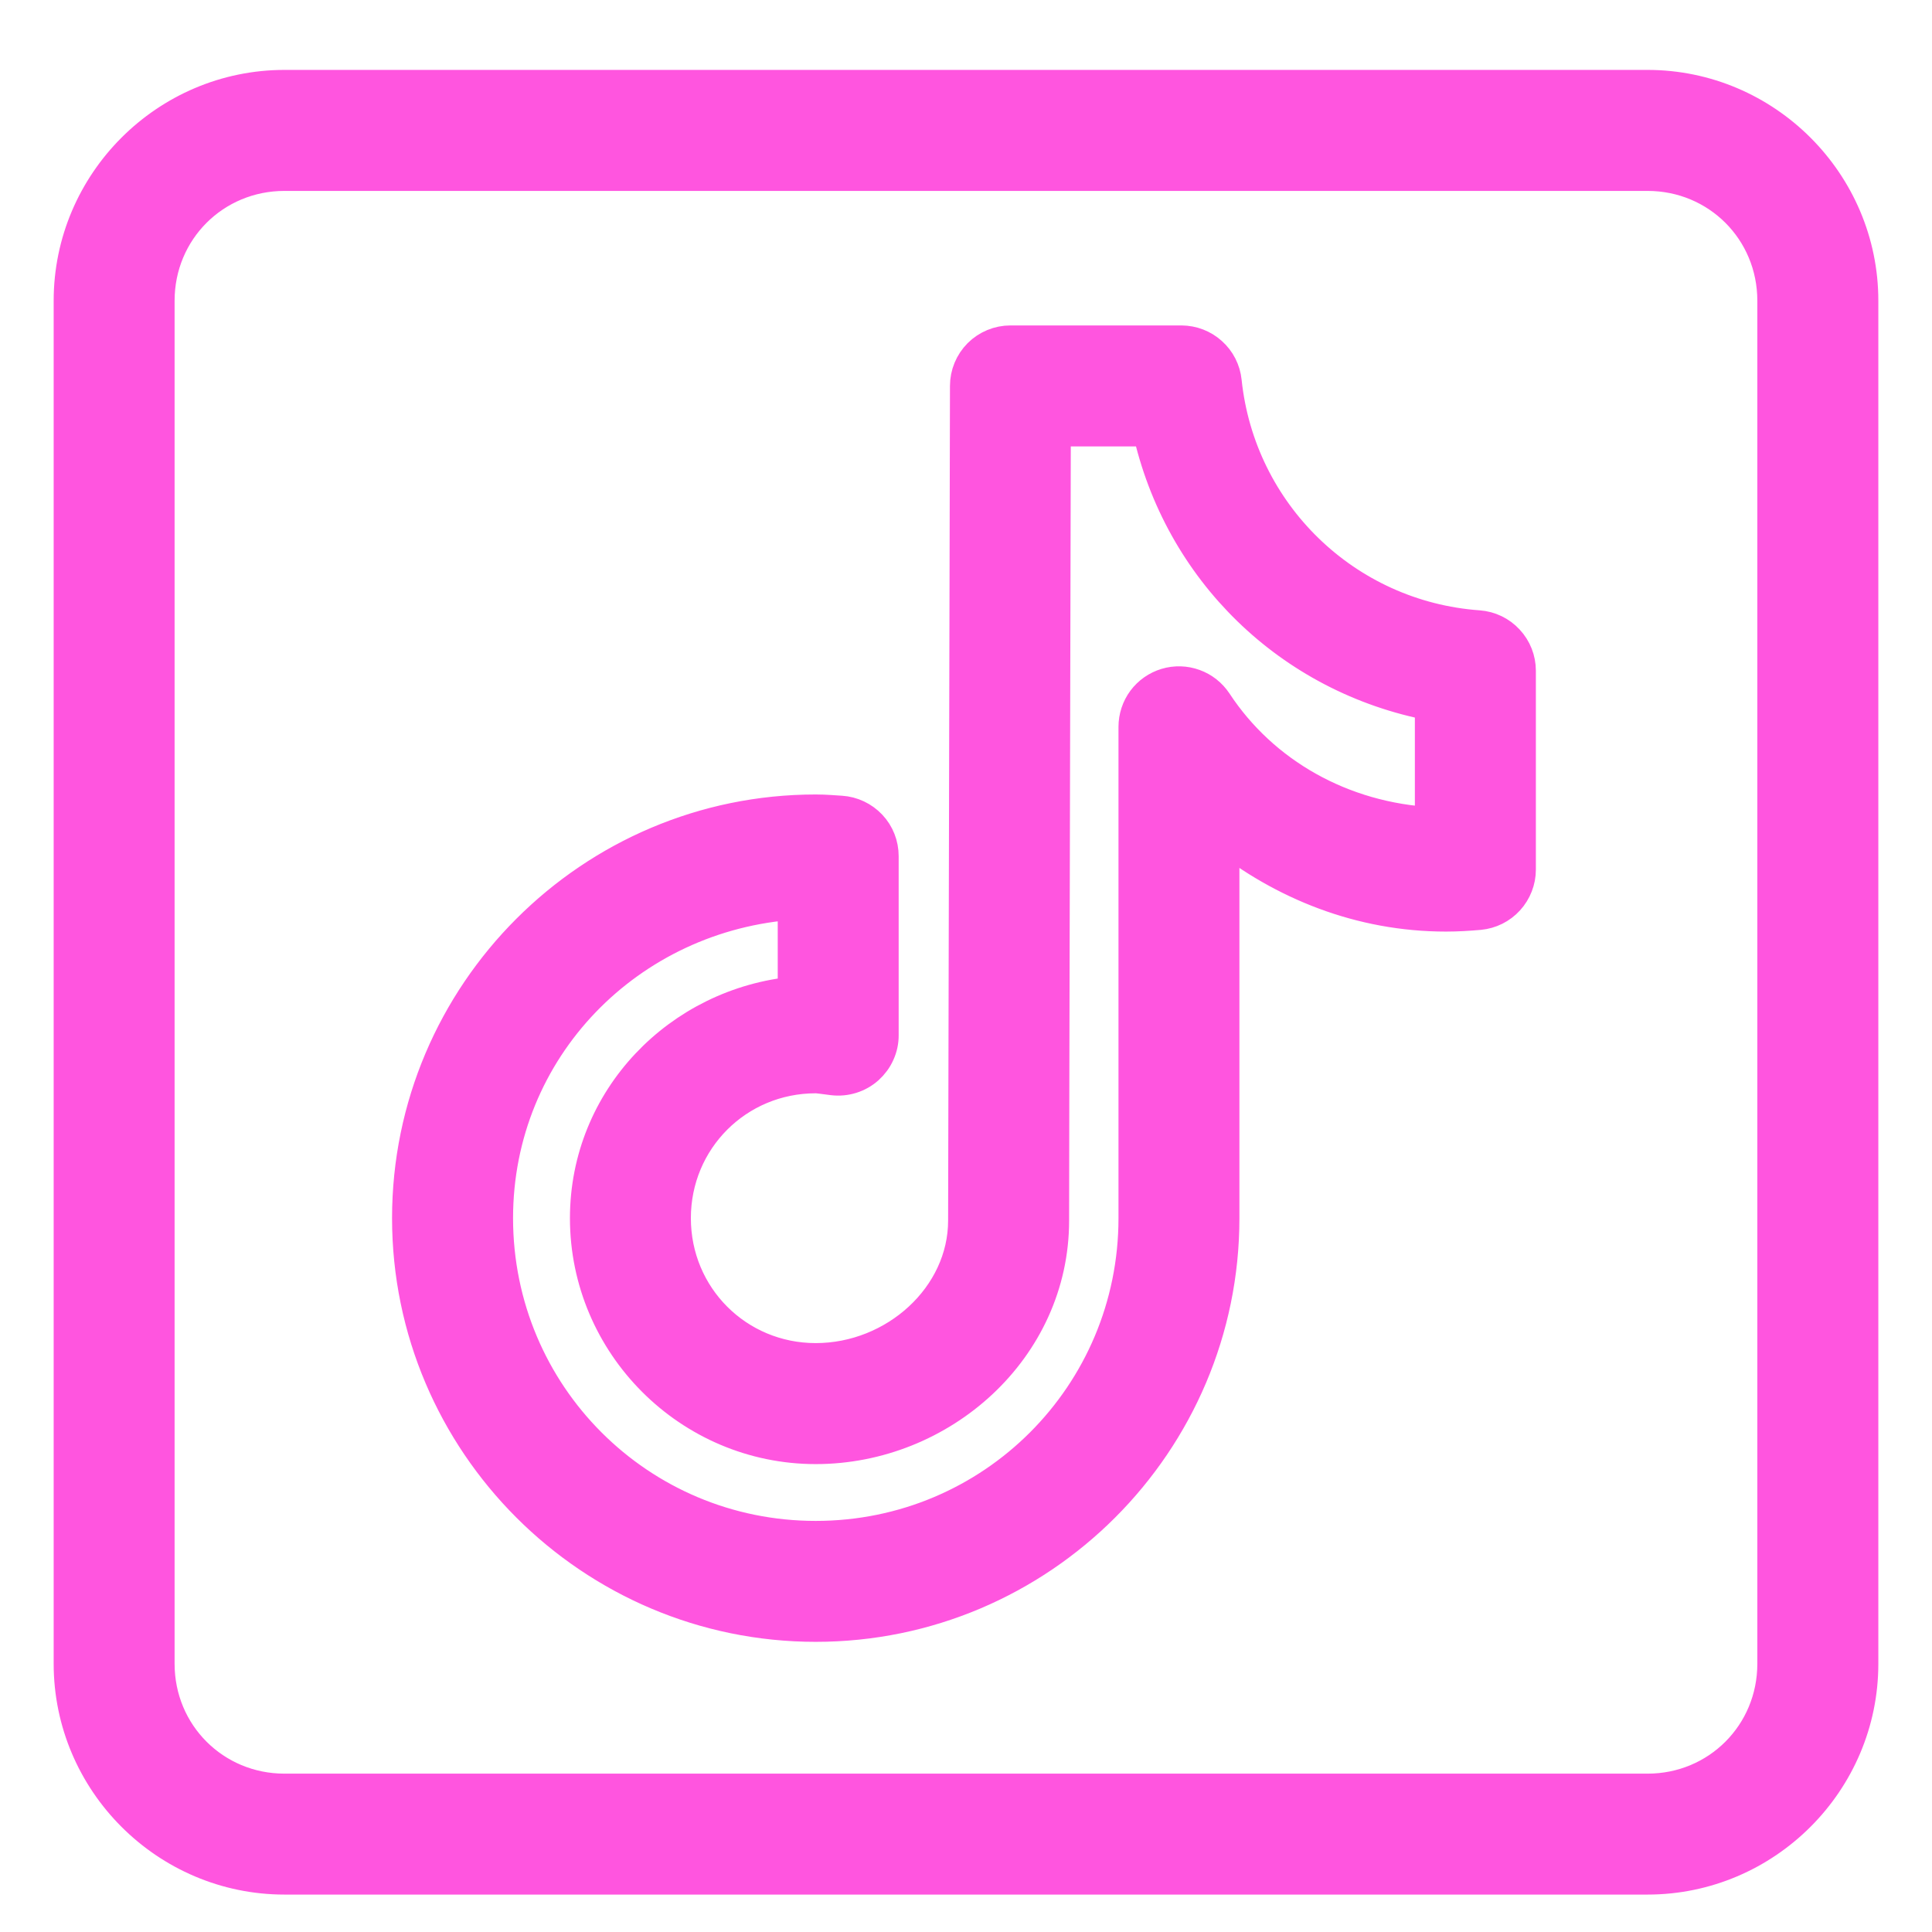
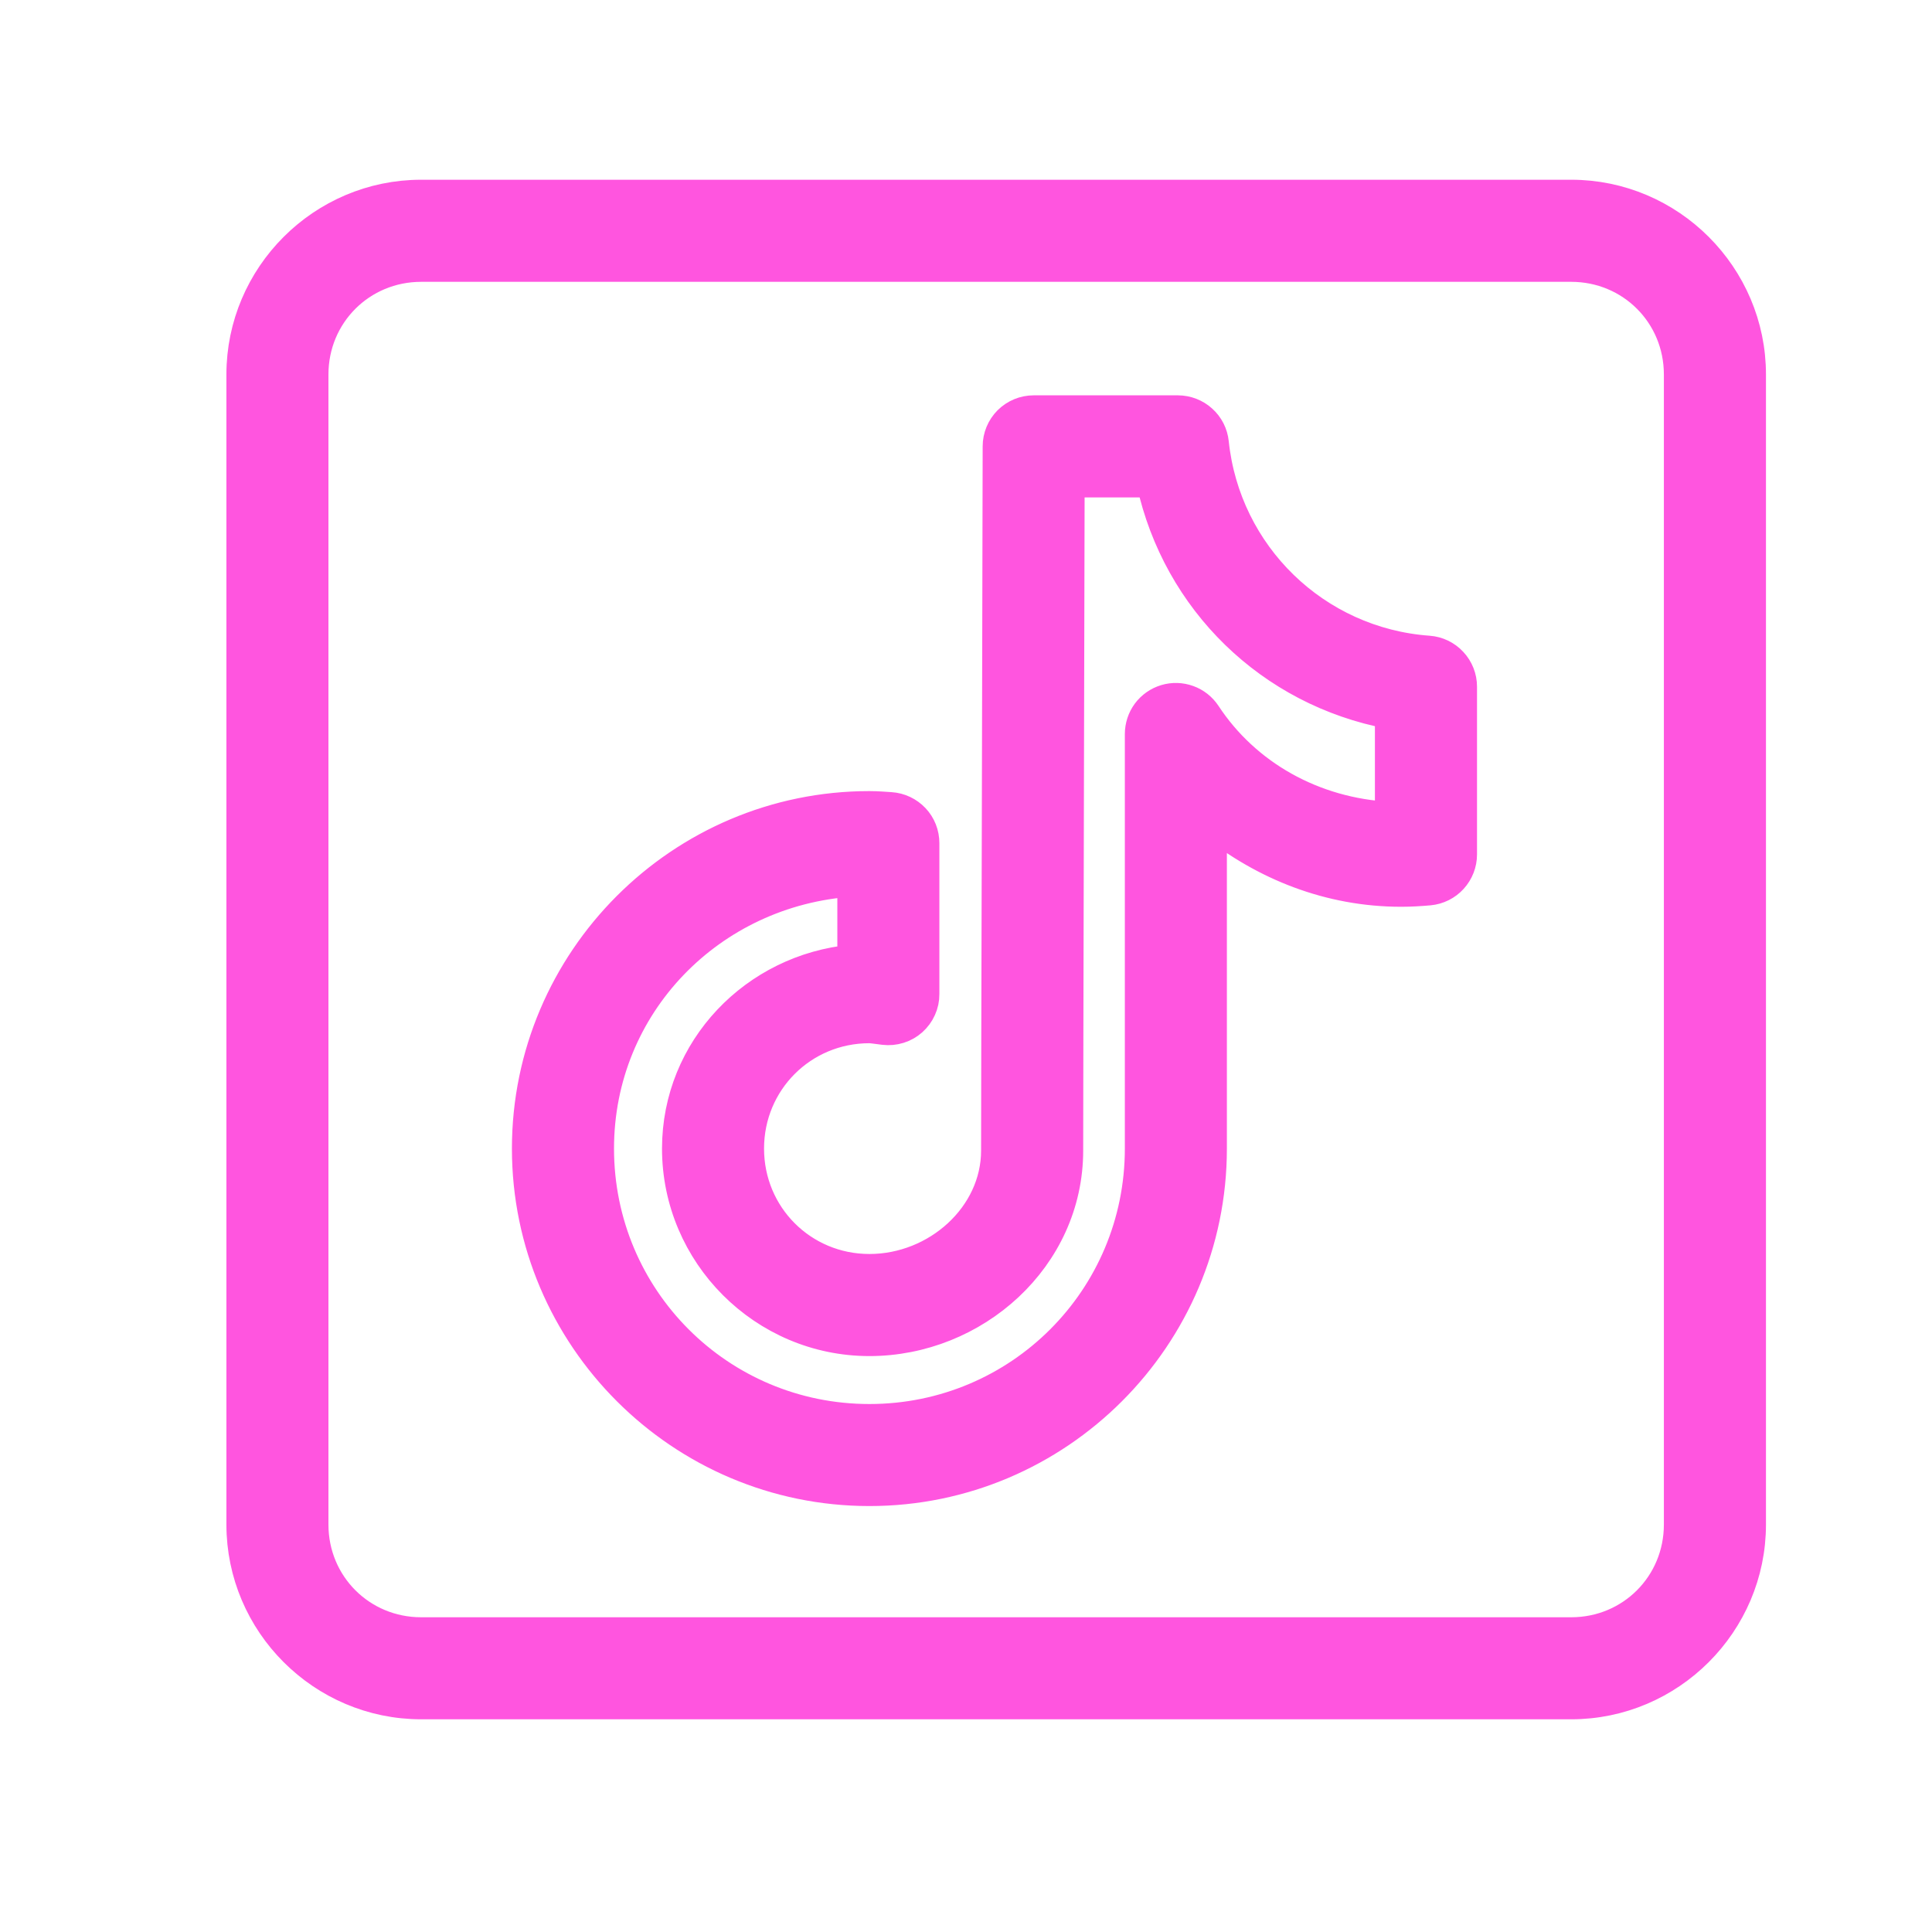
- <svg xmlns="http://www.w3.org/2000/svg" width="27" height="27" viewBox="0 0 27 27" fill="none">
-   <path d="M3.976 1.227C2.339 1.227 1 2.566 1 4.203V23.251C1 24.888 2.339 26.227 3.976 26.227H23.024C24.661 26.227 26 24.888 26 23.251V4.203C26 2.566 24.661 1.227 23.024 1.227H3.976ZM3.976 2.418H23.024C24.019 2.418 24.809 3.208 24.809 4.203V23.251C24.809 24.246 24.019 25.037 23.024 25.037H3.976C2.981 25.037 2.19 24.246 2.19 23.251V4.203C2.19 3.208 2.981 2.418 3.976 2.418ZM14.121 4.798C13.963 4.798 13.812 4.861 13.7 4.972C13.589 5.084 13.526 5.235 13.526 5.393C13.526 5.393 13.519 8.294 13.513 11.203C13.51 12.657 13.506 14.113 13.504 15.209C13.501 16.305 13.5 16.999 13.5 17.057C13.5 18.137 12.519 19.02 11.4 19.02C10.291 19.02 9.405 18.134 9.405 17.024C9.405 15.915 10.291 15.029 11.4 15.029C11.438 15.029 11.514 15.041 11.643 15.057C11.727 15.067 11.812 15.059 11.892 15.034C11.973 15.009 12.047 14.967 12.11 14.911C12.172 14.855 12.223 14.787 12.257 14.71C12.292 14.633 12.31 14.55 12.309 14.465V11.965C12.309 11.813 12.252 11.667 12.148 11.557C12.044 11.447 11.903 11.38 11.752 11.37C11.659 11.365 11.542 11.353 11.4 11.353C8.276 11.353 5.729 13.899 5.729 17.024C5.729 20.149 8.276 22.695 11.4 22.695C14.525 22.695 17.071 20.149 17.071 17.024V11.638C17.937 12.33 19.016 12.769 20.208 12.769C20.371 12.769 20.525 12.759 20.673 12.746C20.821 12.732 20.958 12.664 21.058 12.554C21.158 12.444 21.214 12.301 21.214 12.153V9.373C21.214 9.223 21.157 9.078 21.054 8.968C20.952 8.857 20.811 8.79 20.662 8.779C18.79 8.645 17.297 7.187 17.103 5.332C17.088 5.186 17.019 5.05 16.909 4.952C16.8 4.853 16.658 4.799 16.511 4.798H14.121ZM14.715 5.989H16.073C16.505 7.952 18.04 9.45 20.023 9.825V11.531C18.75 11.466 17.632 10.831 16.974 9.83C16.903 9.723 16.8 9.641 16.68 9.598C16.559 9.554 16.428 9.55 16.305 9.587C16.182 9.624 16.075 9.699 15.998 9.802C15.922 9.905 15.881 10.03 15.881 10.158V17.024C15.881 19.505 13.882 21.505 11.4 21.505C8.919 21.505 6.92 19.505 6.92 17.024C6.92 14.643 8.777 12.753 11.119 12.601V13.896C9.504 14.046 8.215 15.371 8.215 17.024C8.215 18.777 9.648 20.211 11.4 20.211C13.144 20.211 14.691 18.838 14.691 17.057C14.691 17.086 14.692 16.308 14.694 15.212C14.696 14.116 14.7 12.66 14.703 11.205C14.709 8.594 14.714 6.494 14.715 5.989Z" fill="#FF55DF" stroke="#FF55DF" stroke-width="0.5" />
+ <svg xmlns="http://www.w3.org/2000/svg" width="32" height="32" viewBox="0 0 32 32" fill="none">
+   <path d="M6.976 3.227C5.339 3.227 4 4.566 4 6.203V25.251C4 26.888 5.339 28.227 6.976 28.227H26.024C27.661 28.227 29 26.888 29 25.251V6.203C29 4.566 27.661 3.227 26.024 3.227H6.976ZM6.976 4.418H26.024C27.019 4.418 27.809 5.208 27.809 6.203V25.251C27.809 26.246 27.019 27.037 26.024 27.037H6.976C5.981 27.037 5.19 26.246 5.19 25.251V6.203C5.19 5.208 5.981 4.418 6.976 4.418ZM17.121 6.798C16.963 6.798 16.812 6.861 16.7 6.972C16.589 7.084 16.526 7.235 16.526 7.393C16.526 7.393 16.519 10.294 16.513 13.203C16.51 14.657 16.506 16.113 16.503 17.209C16.501 18.305 16.5 18.999 16.5 19.057C16.5 20.137 15.519 21.02 14.4 21.02C13.291 21.02 12.405 20.134 12.405 19.024C12.405 17.915 13.291 17.029 14.4 17.029C14.438 17.029 14.514 17.041 14.643 17.057C14.727 17.067 14.812 17.059 14.892 17.034C14.973 17.009 15.047 16.967 15.11 16.911C15.172 16.855 15.223 16.787 15.257 16.71C15.292 16.633 15.31 16.549 15.309 16.465V13.965C15.309 13.813 15.252 13.667 15.148 13.557C15.044 13.447 14.903 13.38 14.752 13.37C14.659 13.365 14.542 13.353 14.4 13.353C11.276 13.353 8.729 15.899 8.729 19.024C8.729 22.149 11.276 24.695 14.4 24.695C17.525 24.695 20.071 22.149 20.071 19.024V13.638C20.937 14.33 22.016 14.769 23.208 14.769C23.371 14.769 23.525 14.759 23.673 14.746C23.821 14.732 23.958 14.664 24.058 14.554C24.158 14.444 24.214 14.301 24.214 14.153V11.373C24.214 11.223 24.157 11.078 24.054 10.968C23.952 10.857 23.811 10.79 23.662 10.779C21.79 10.645 20.297 9.187 20.103 7.332C20.088 7.186 20.019 7.05 19.909 6.952C19.8 6.853 19.658 6.799 19.511 6.798H17.121ZM17.715 7.989H19.073C19.505 9.952 21.04 11.45 23.023 11.825V13.531C21.75 13.466 20.632 12.831 19.974 11.83C19.903 11.723 19.8 11.641 19.68 11.598C19.559 11.554 19.428 11.55 19.305 11.587C19.182 11.624 19.075 11.699 18.998 11.802C18.922 11.905 18.881 12.03 18.881 12.158V19.024C18.881 21.505 16.882 23.505 14.4 23.505C11.919 23.505 9.92 21.505 9.92 19.024C9.92 16.643 11.777 14.753 14.119 14.601V15.896C12.504 16.046 11.215 17.371 11.215 19.024C11.215 20.777 12.648 22.211 14.4 22.211C16.144 22.211 17.691 20.838 17.691 19.057C17.691 19.086 17.692 18.308 17.694 17.212C17.696 16.116 17.7 14.66 17.703 13.205C17.709 10.594 17.714 8.494 17.715 7.989Z" fill="#FF55DF" stroke="#FF55DF" stroke-width="0.5" />
</svg>
